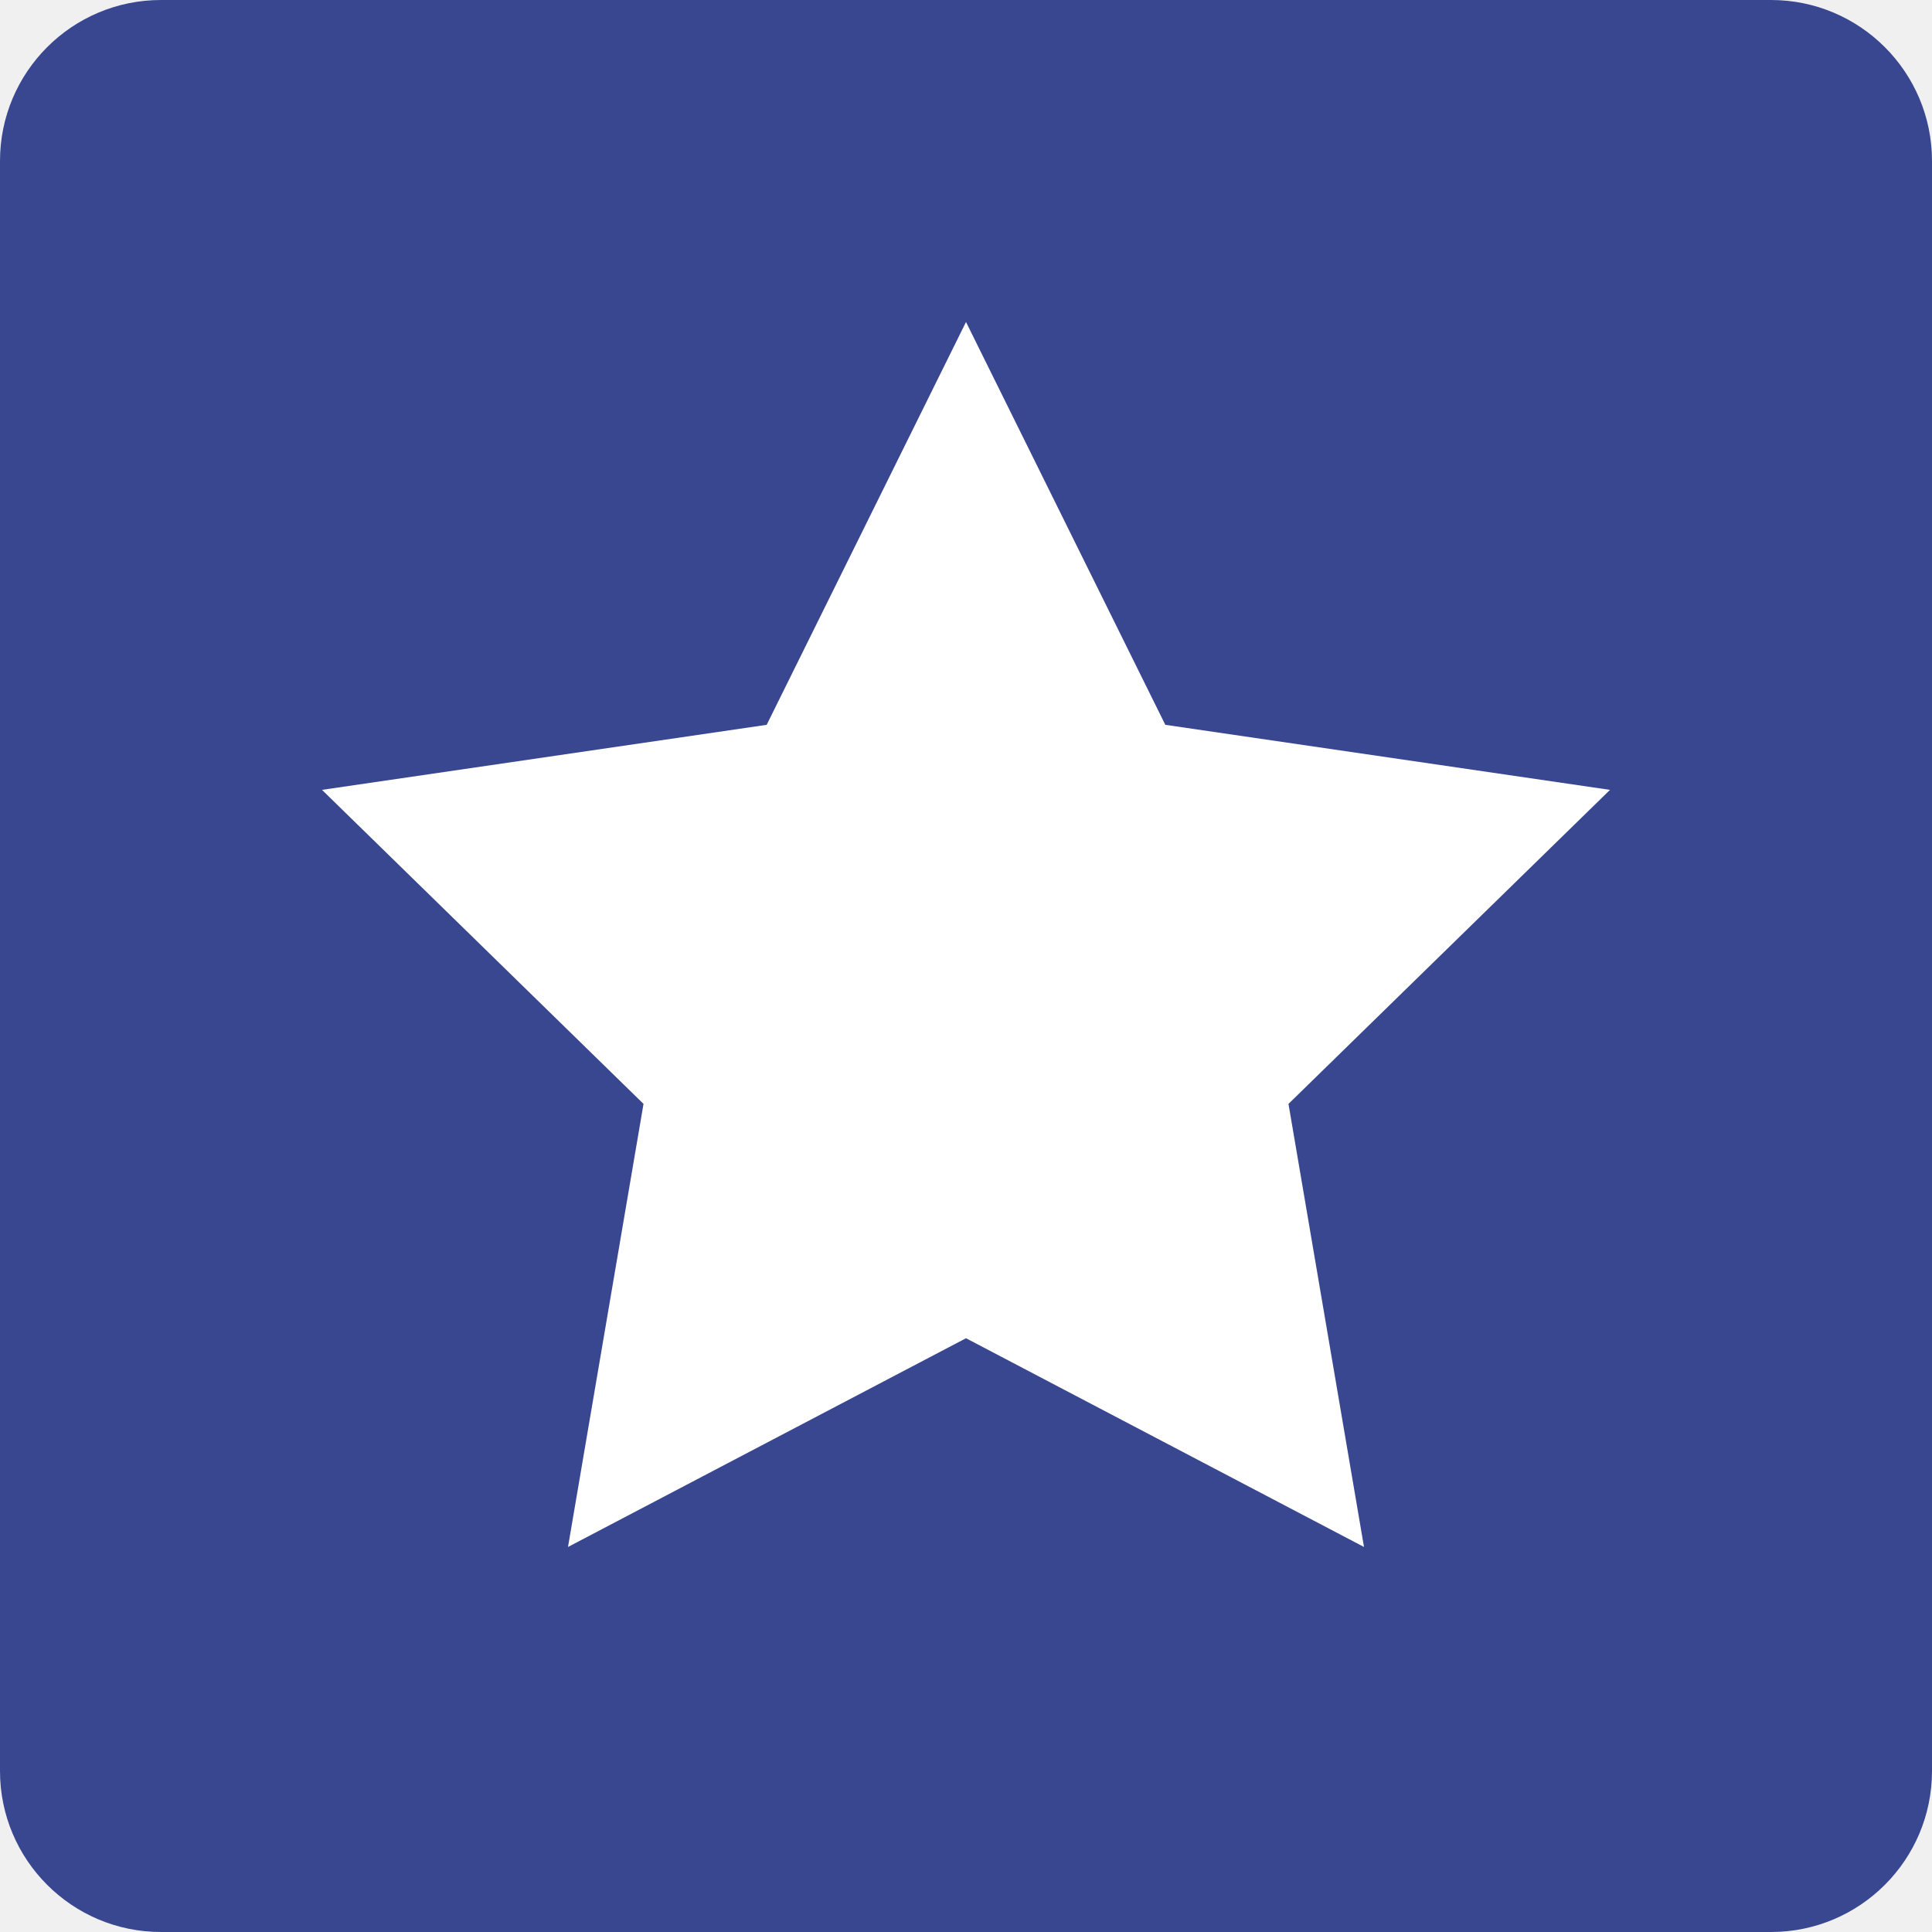
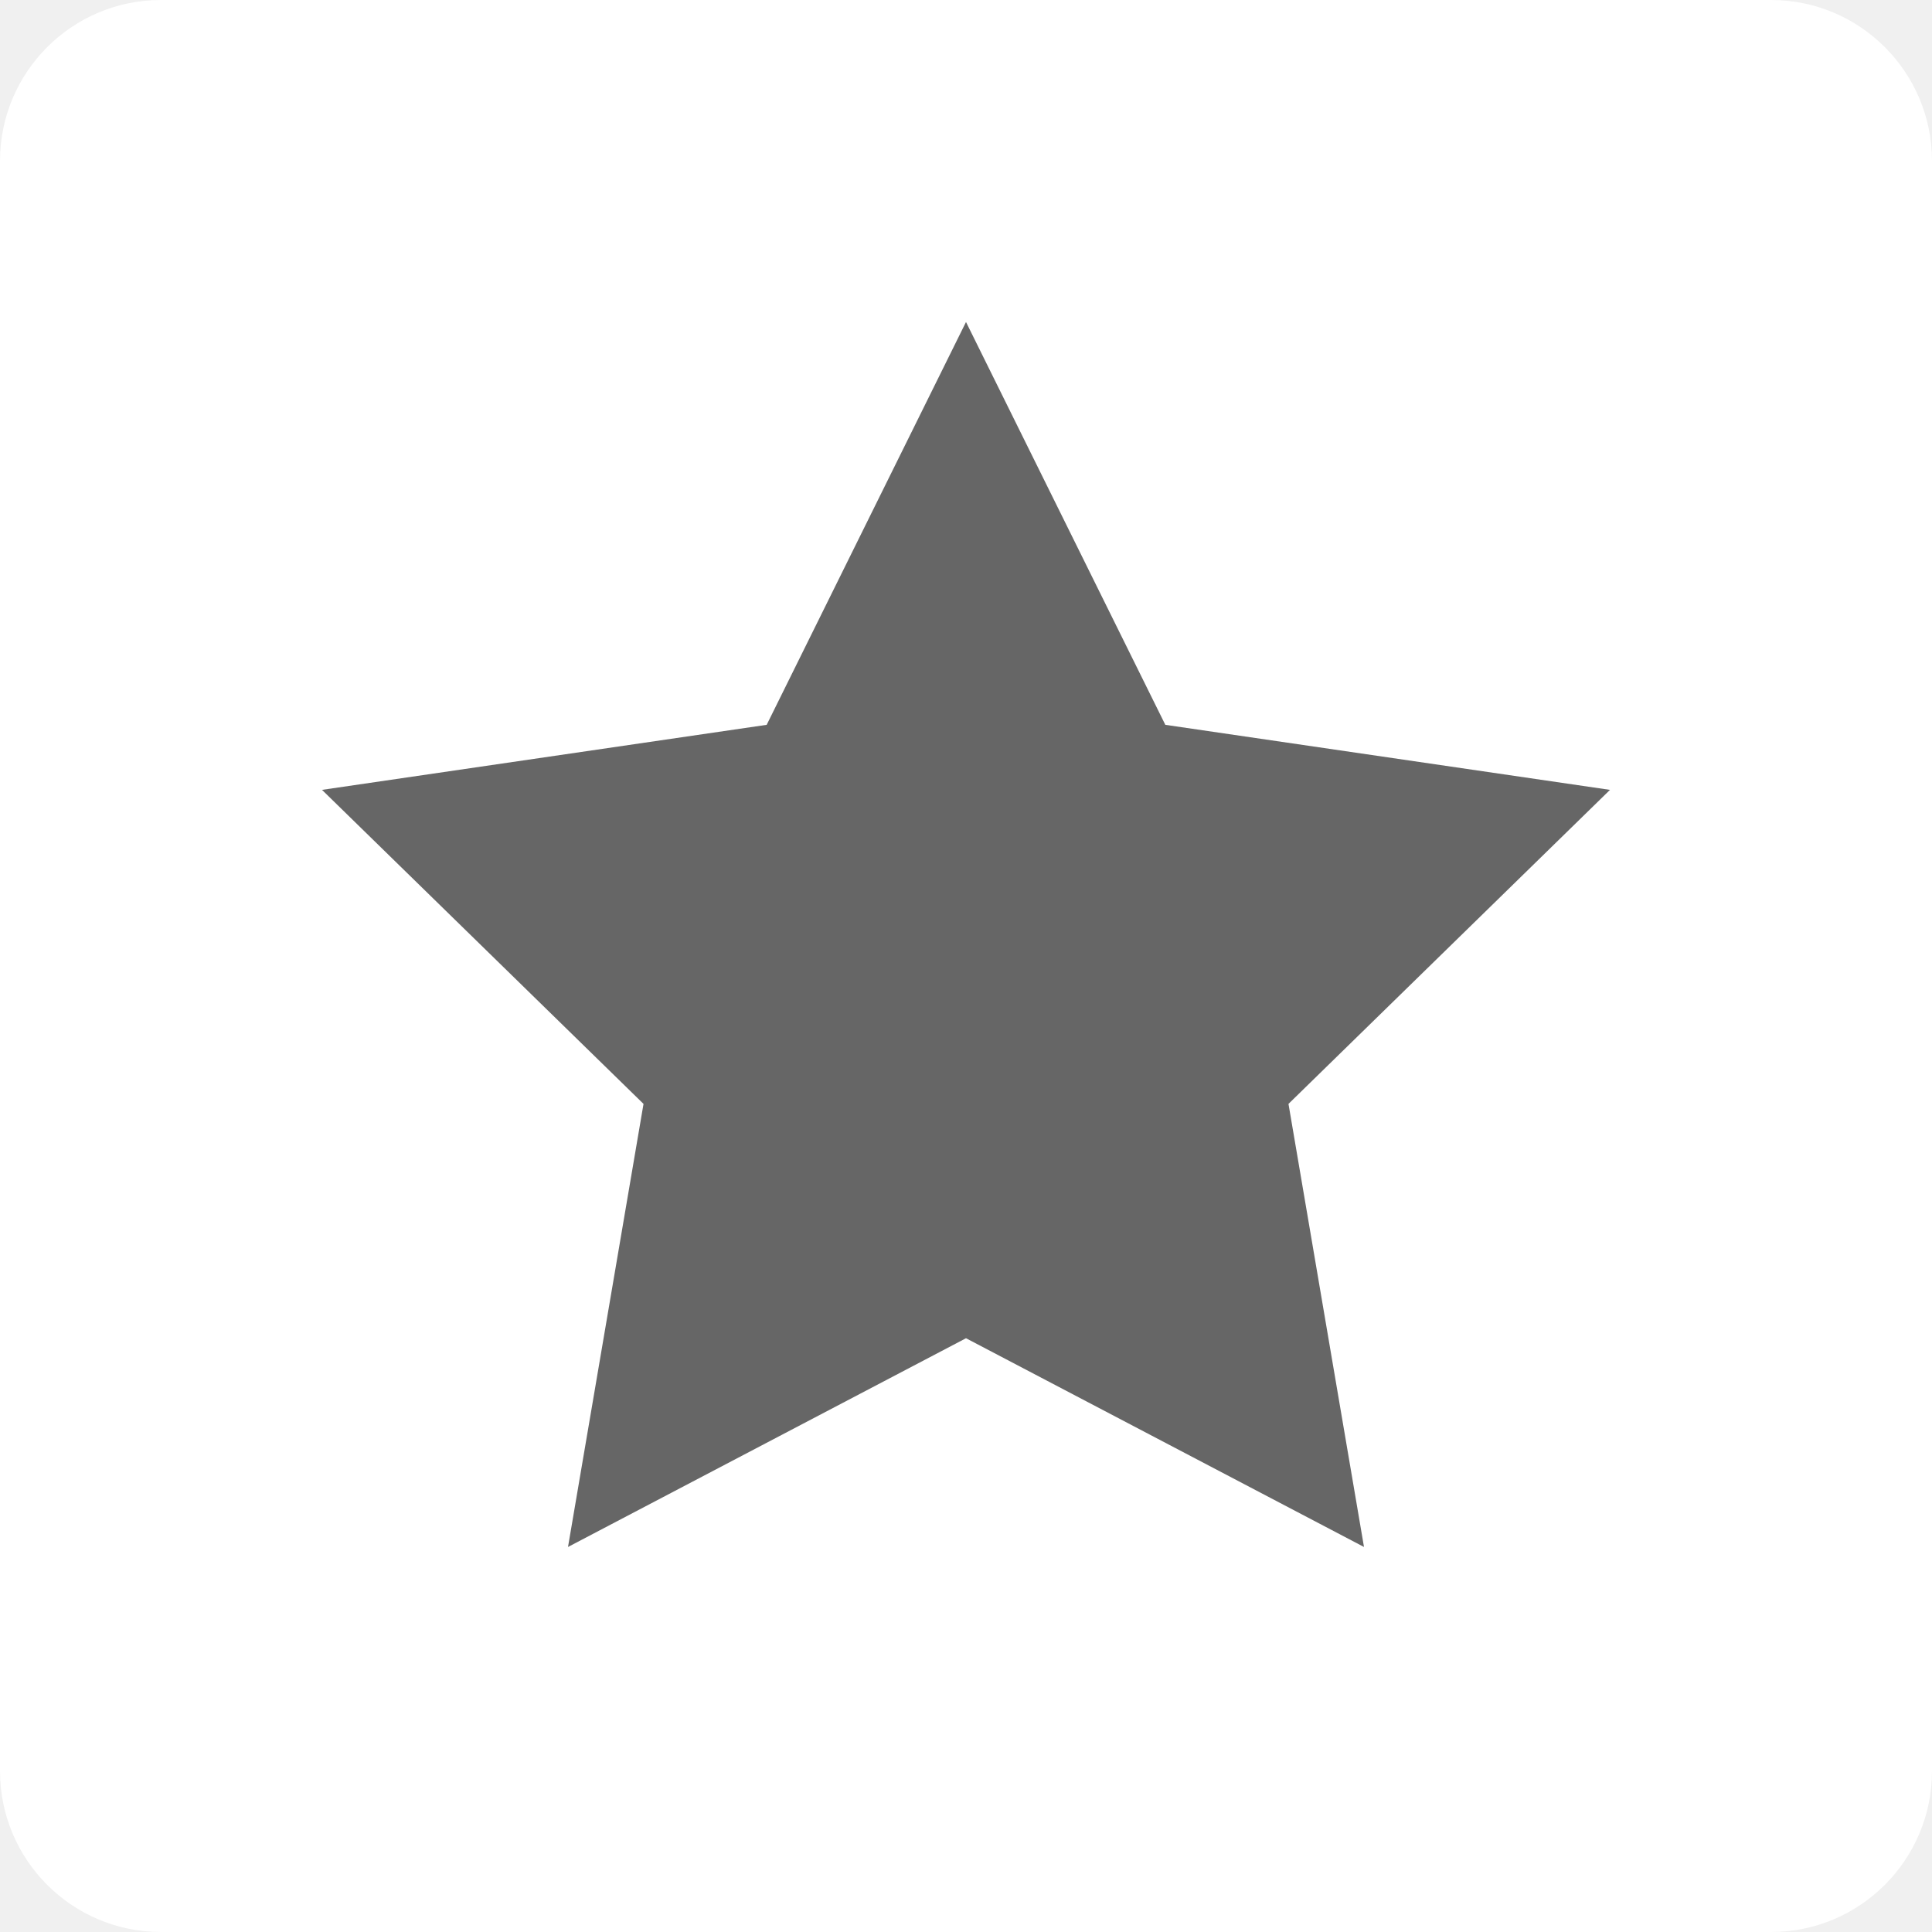
<svg xmlns="http://www.w3.org/2000/svg" width="24px" height="24px" viewBox="0 0 24 24" version="1.1">
  <g id="best" stroke="none" stroke-width="1" fill="none" fill-rule="evenodd">
-     <rect id="Rectangle" fill="#394791" x="0" y="0" width="24" height="24" rx="2" />
-     <polygon id="Star" fill="#FFFFFF" points="12 16.624 7.056 19.217 7.994 13.713 4 9.812 9.524 9.004 12 4 14.476 9.004 20 9.812 16.006 13.713 16.944 19.217" />
+     <rect id="Rectangle" fill="#FFFFFF" x="0" y="0" width="24" height="24" rx="2" />
+     <polygon id="Star" fill="#666666" points="12 16.624 7.056 19.217 7.994 13.713 4 9.812 9.524 9.004 12 4 14.476 9.004 20 9.812 16.006 13.713 16.944 19.217" />
  </g>
</svg>
